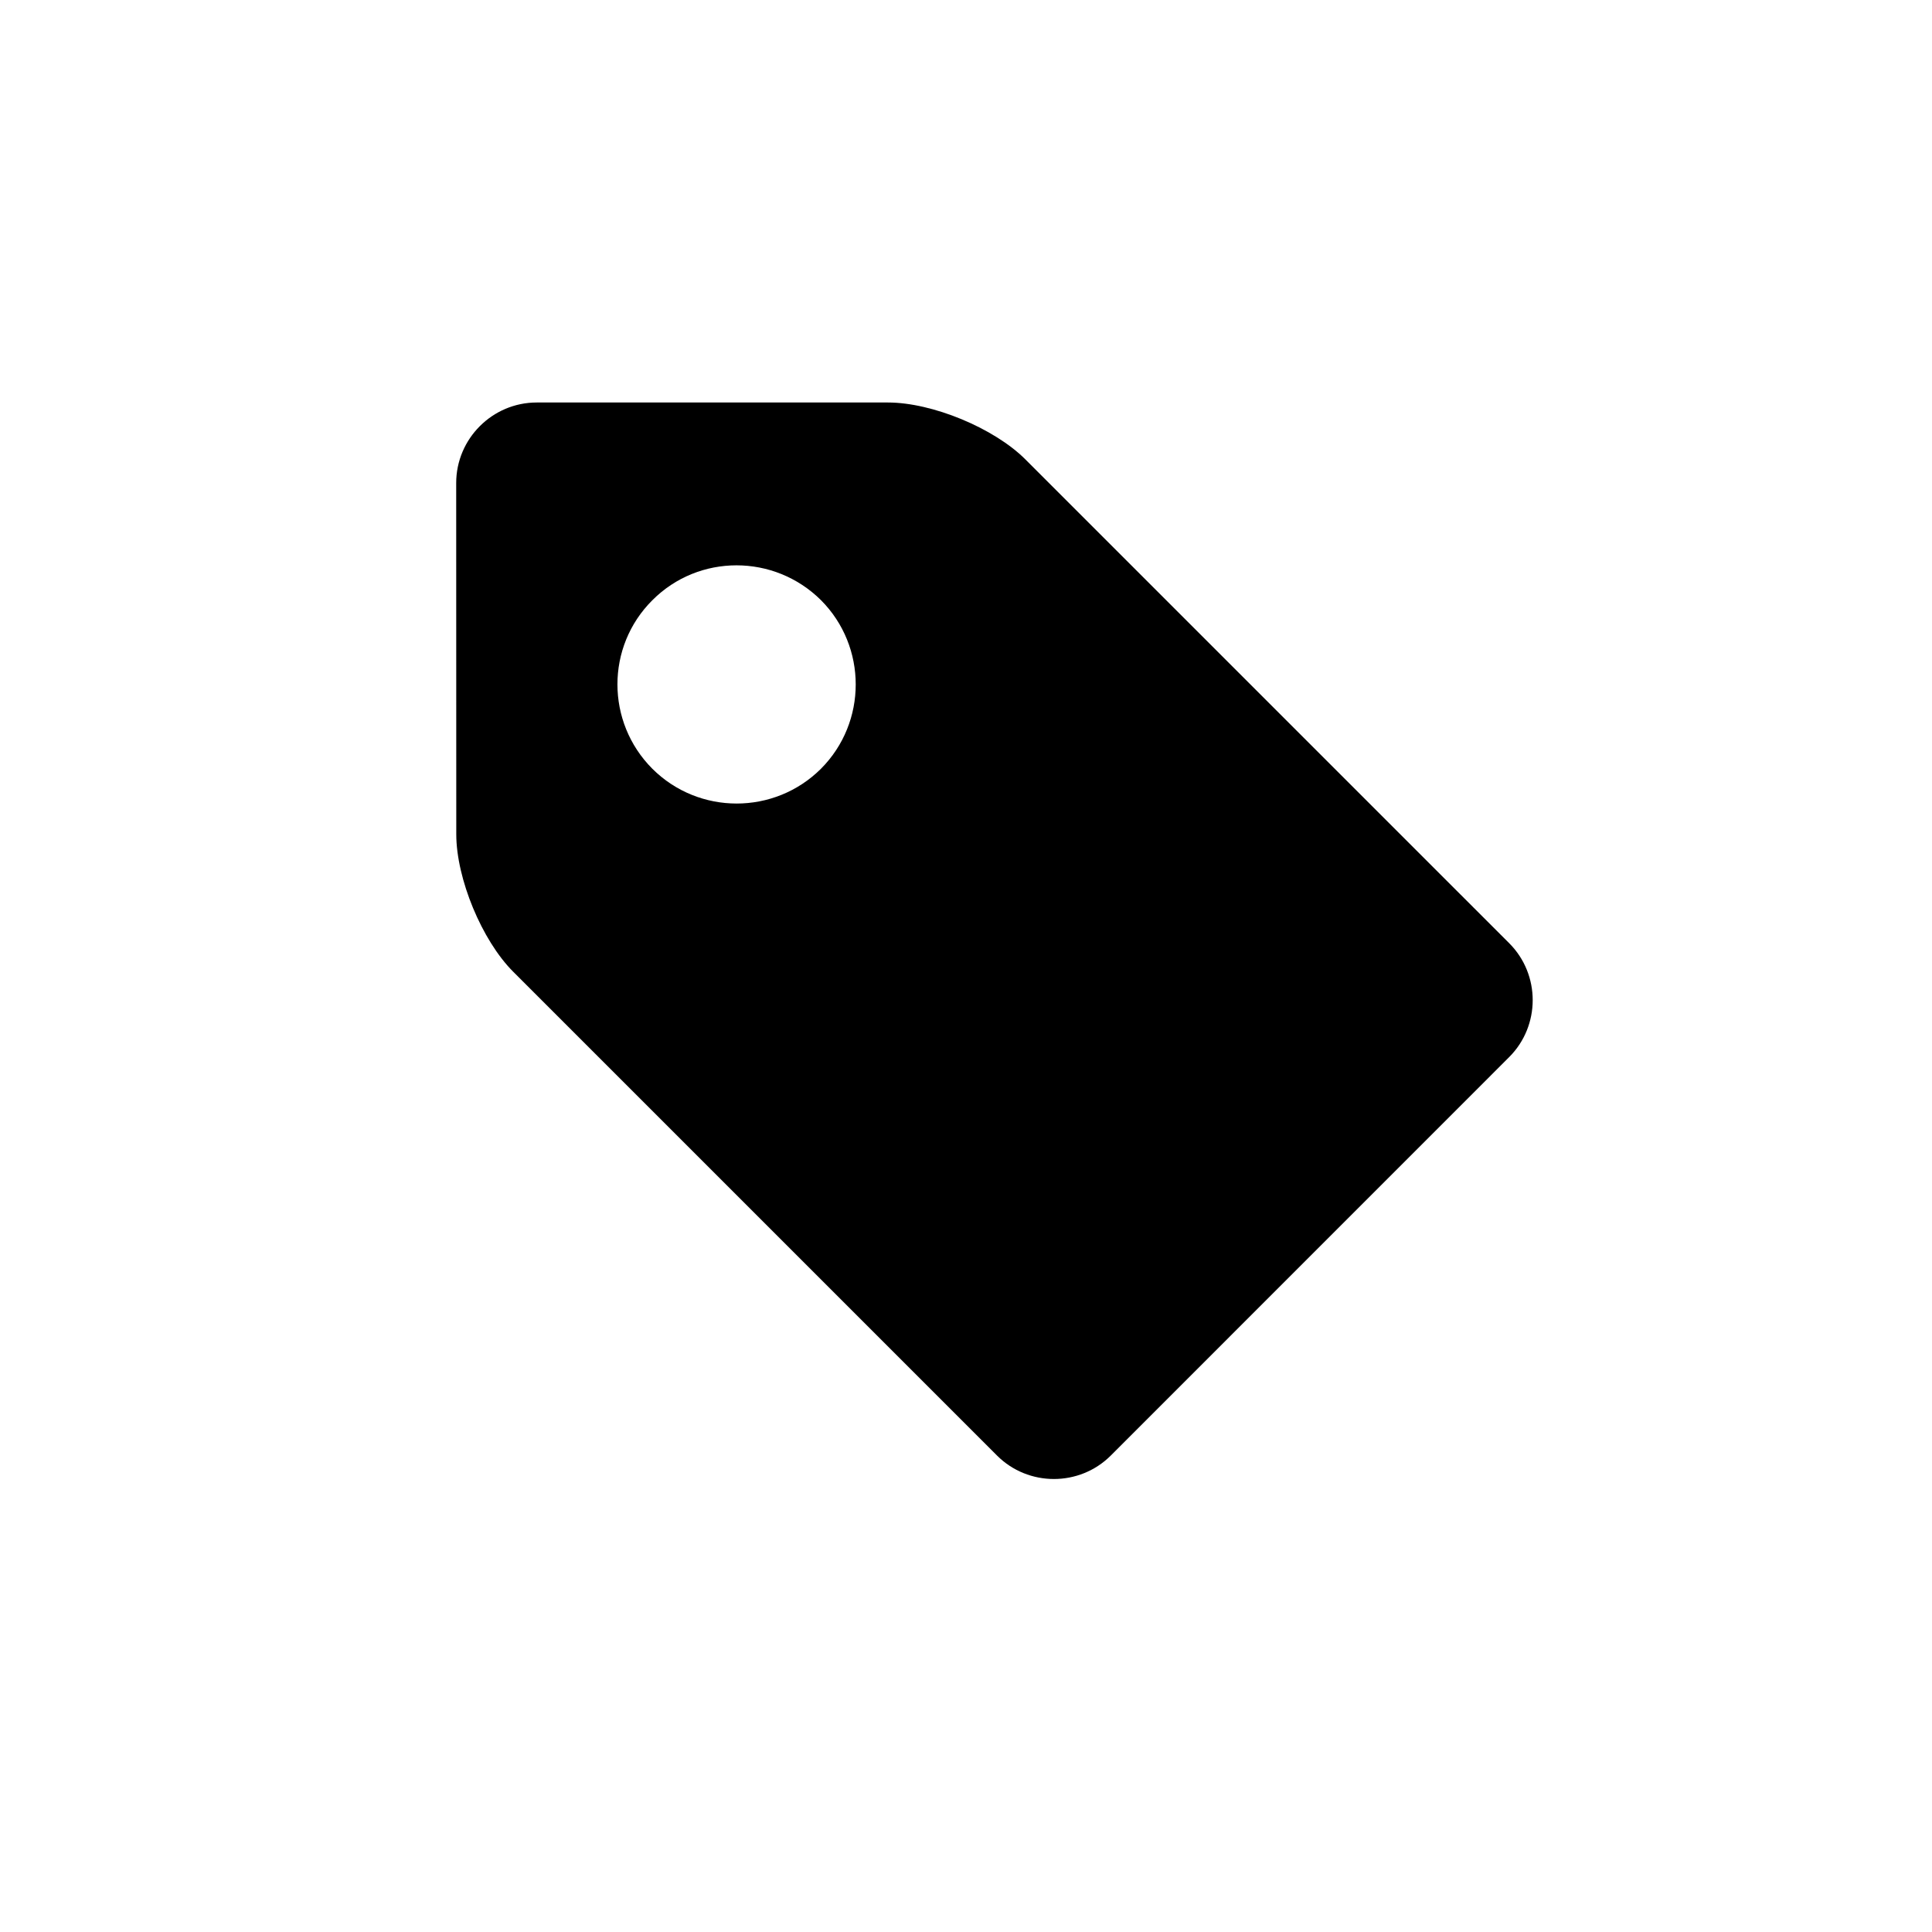
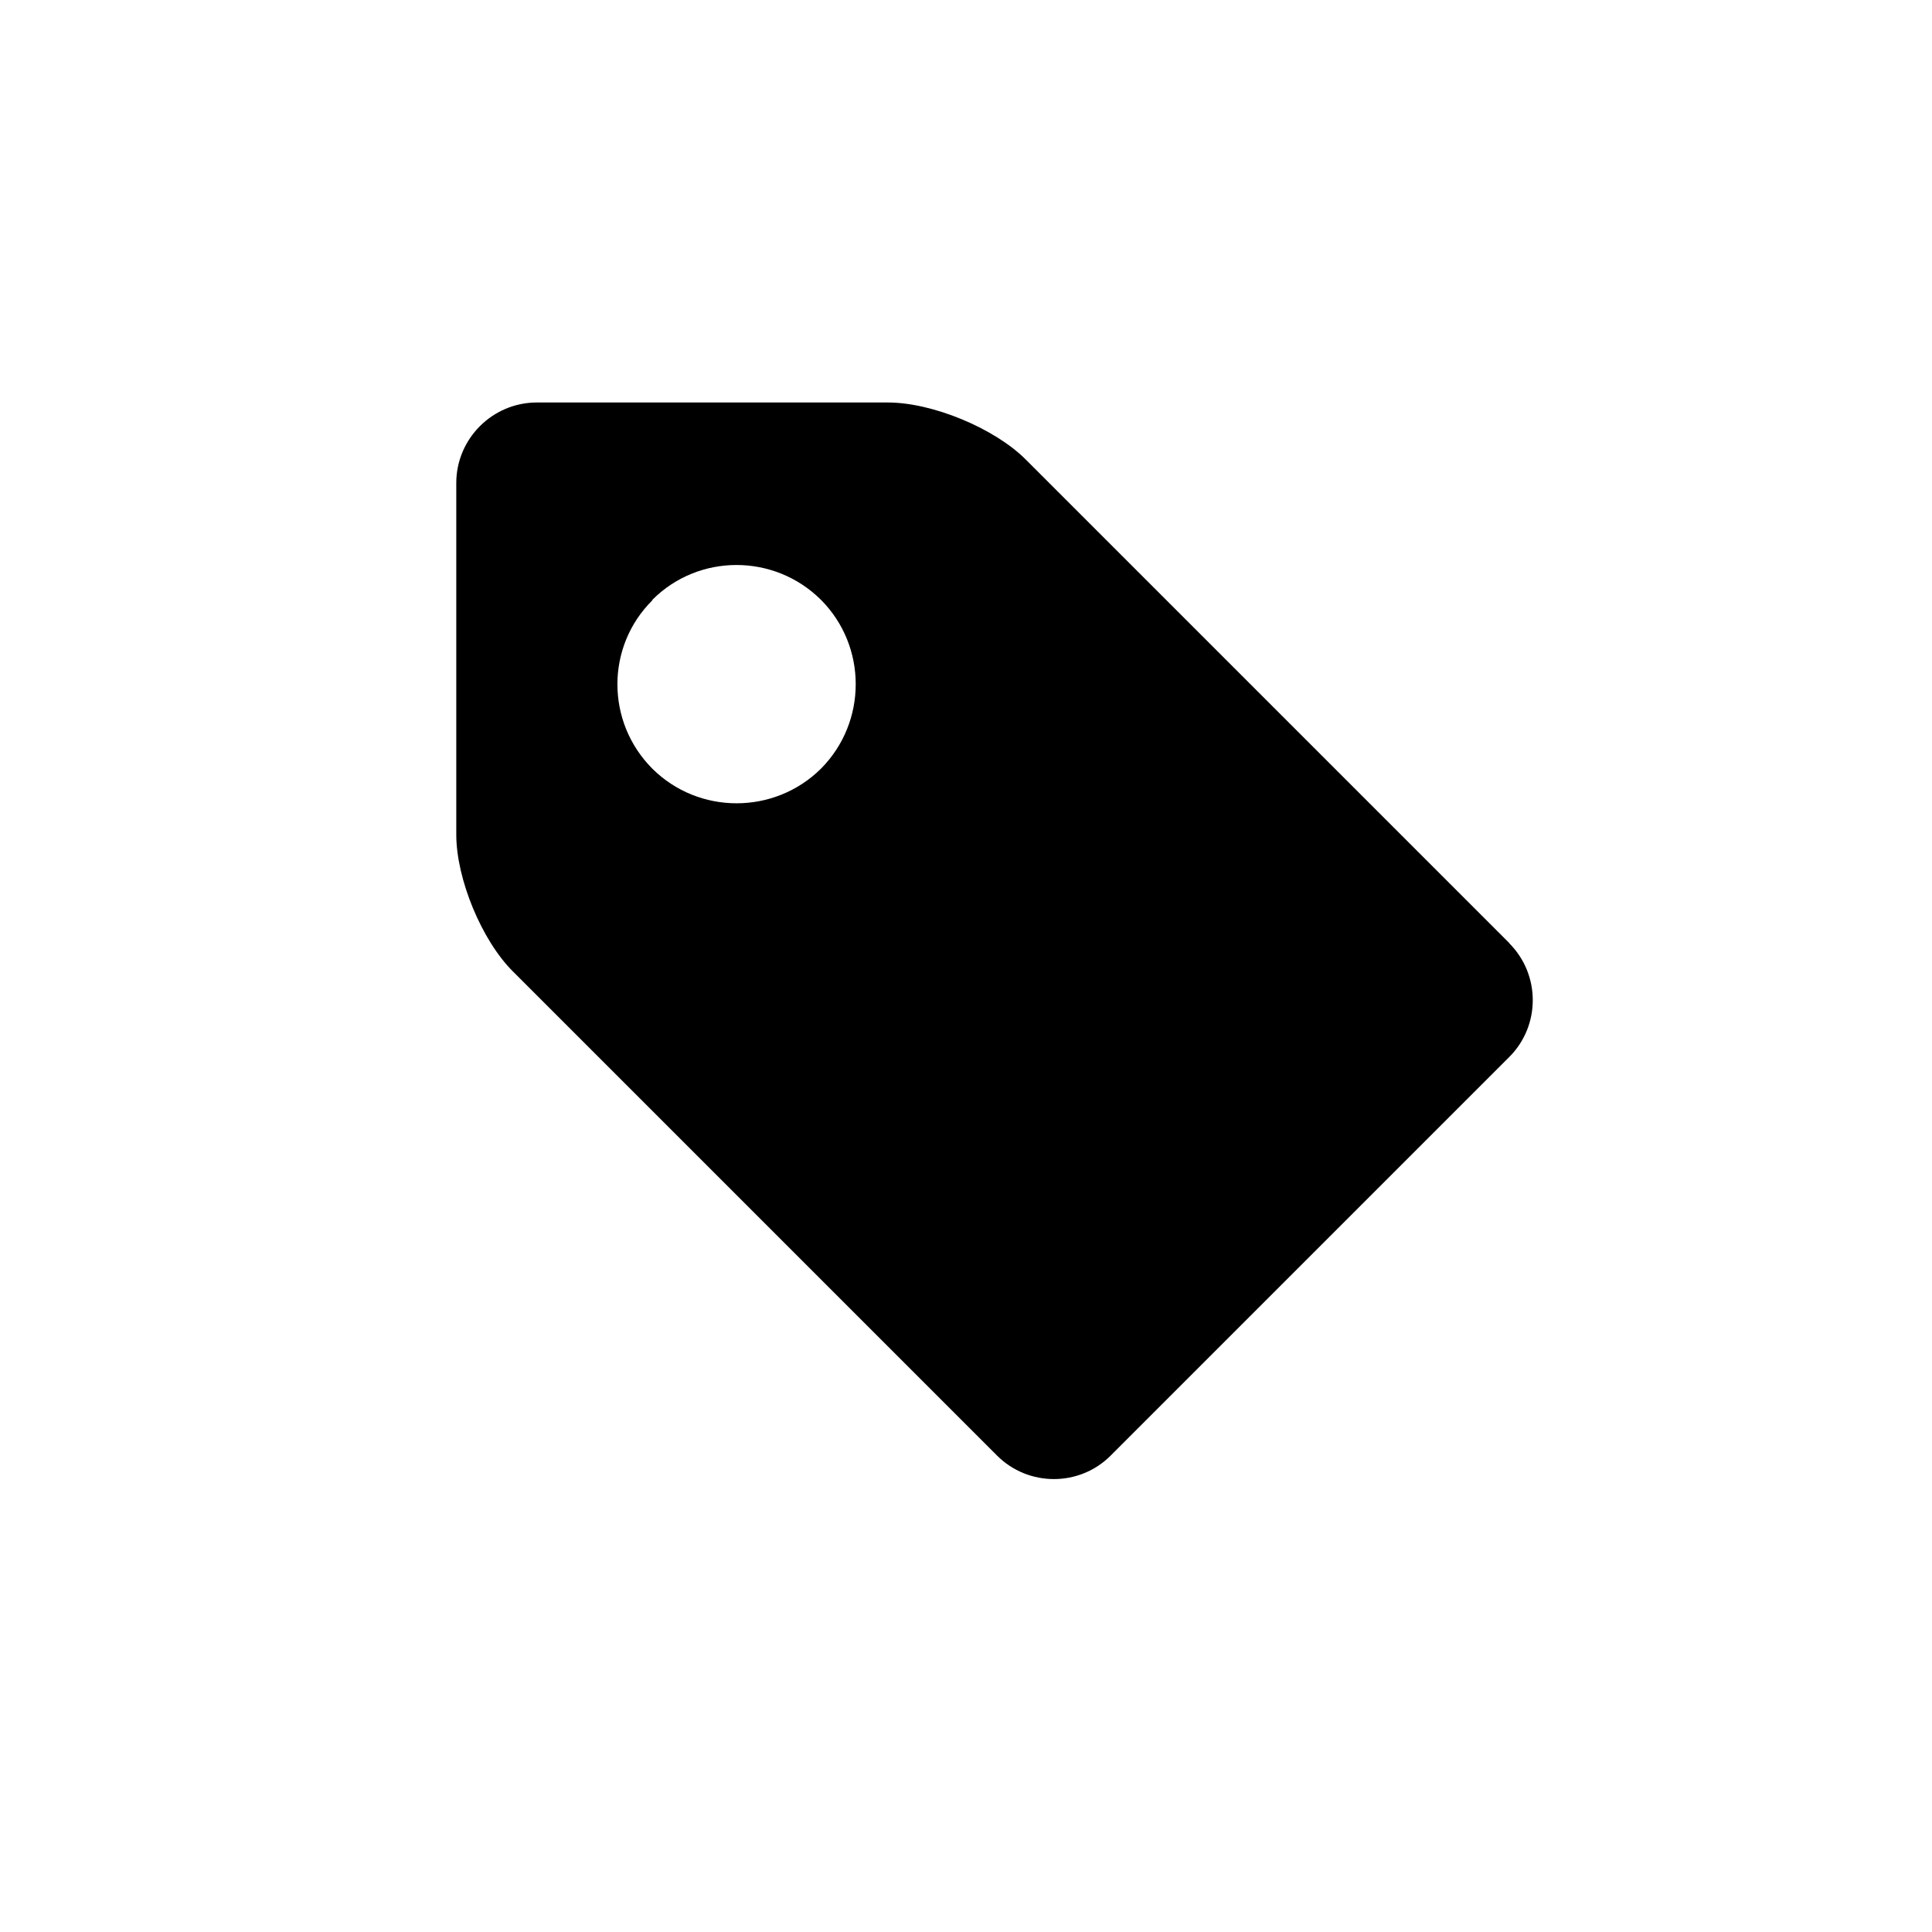
<svg xmlns="http://www.w3.org/2000/svg" width="24" height="24" viewBox="0 0 24 24">
  <g id="tag">
-     <path d="M18.748 11.717c.389.389.389 1.025 0 1.414l-4.949 4.95c-.389.389-1.025.389-1.414 0l-6.01-6.01c-.389-.389-.707-1.157-.707-1.707l-.001-4.364c0-.55.45-1 1-1h4.364c.55 0 1.318.318 1.707.707l6.01 6.01zm-10.644-4.261c-.579.576-.578 1.514-.001 2.093.578.577 1.516.577 2.095.001.576-.578.576-1.517 0-2.095-.581-.576-1.518-.577-2.094.001z" />
+     <path d="M18.748 11.717c.39.39.39 1.025 0 1.414l-4.95 4.95c-.388.39-1.024.39-1.413 0l-6.01-6.01c-.39-.385-.707-1.153-.707-1.703V6c0-.55.45-1 1-1h4.363c.55 0 1.32.318 1.71.707l6.01 6.01zM8.104 7.457c-.58.575-.578 1.513 0 2.092.577.573 1.515.573 2.094 0 .576-.58.576-1.52 0-2.098-.58-.576-1.518-.577-2.094 0z" />
  </g>
</svg>
